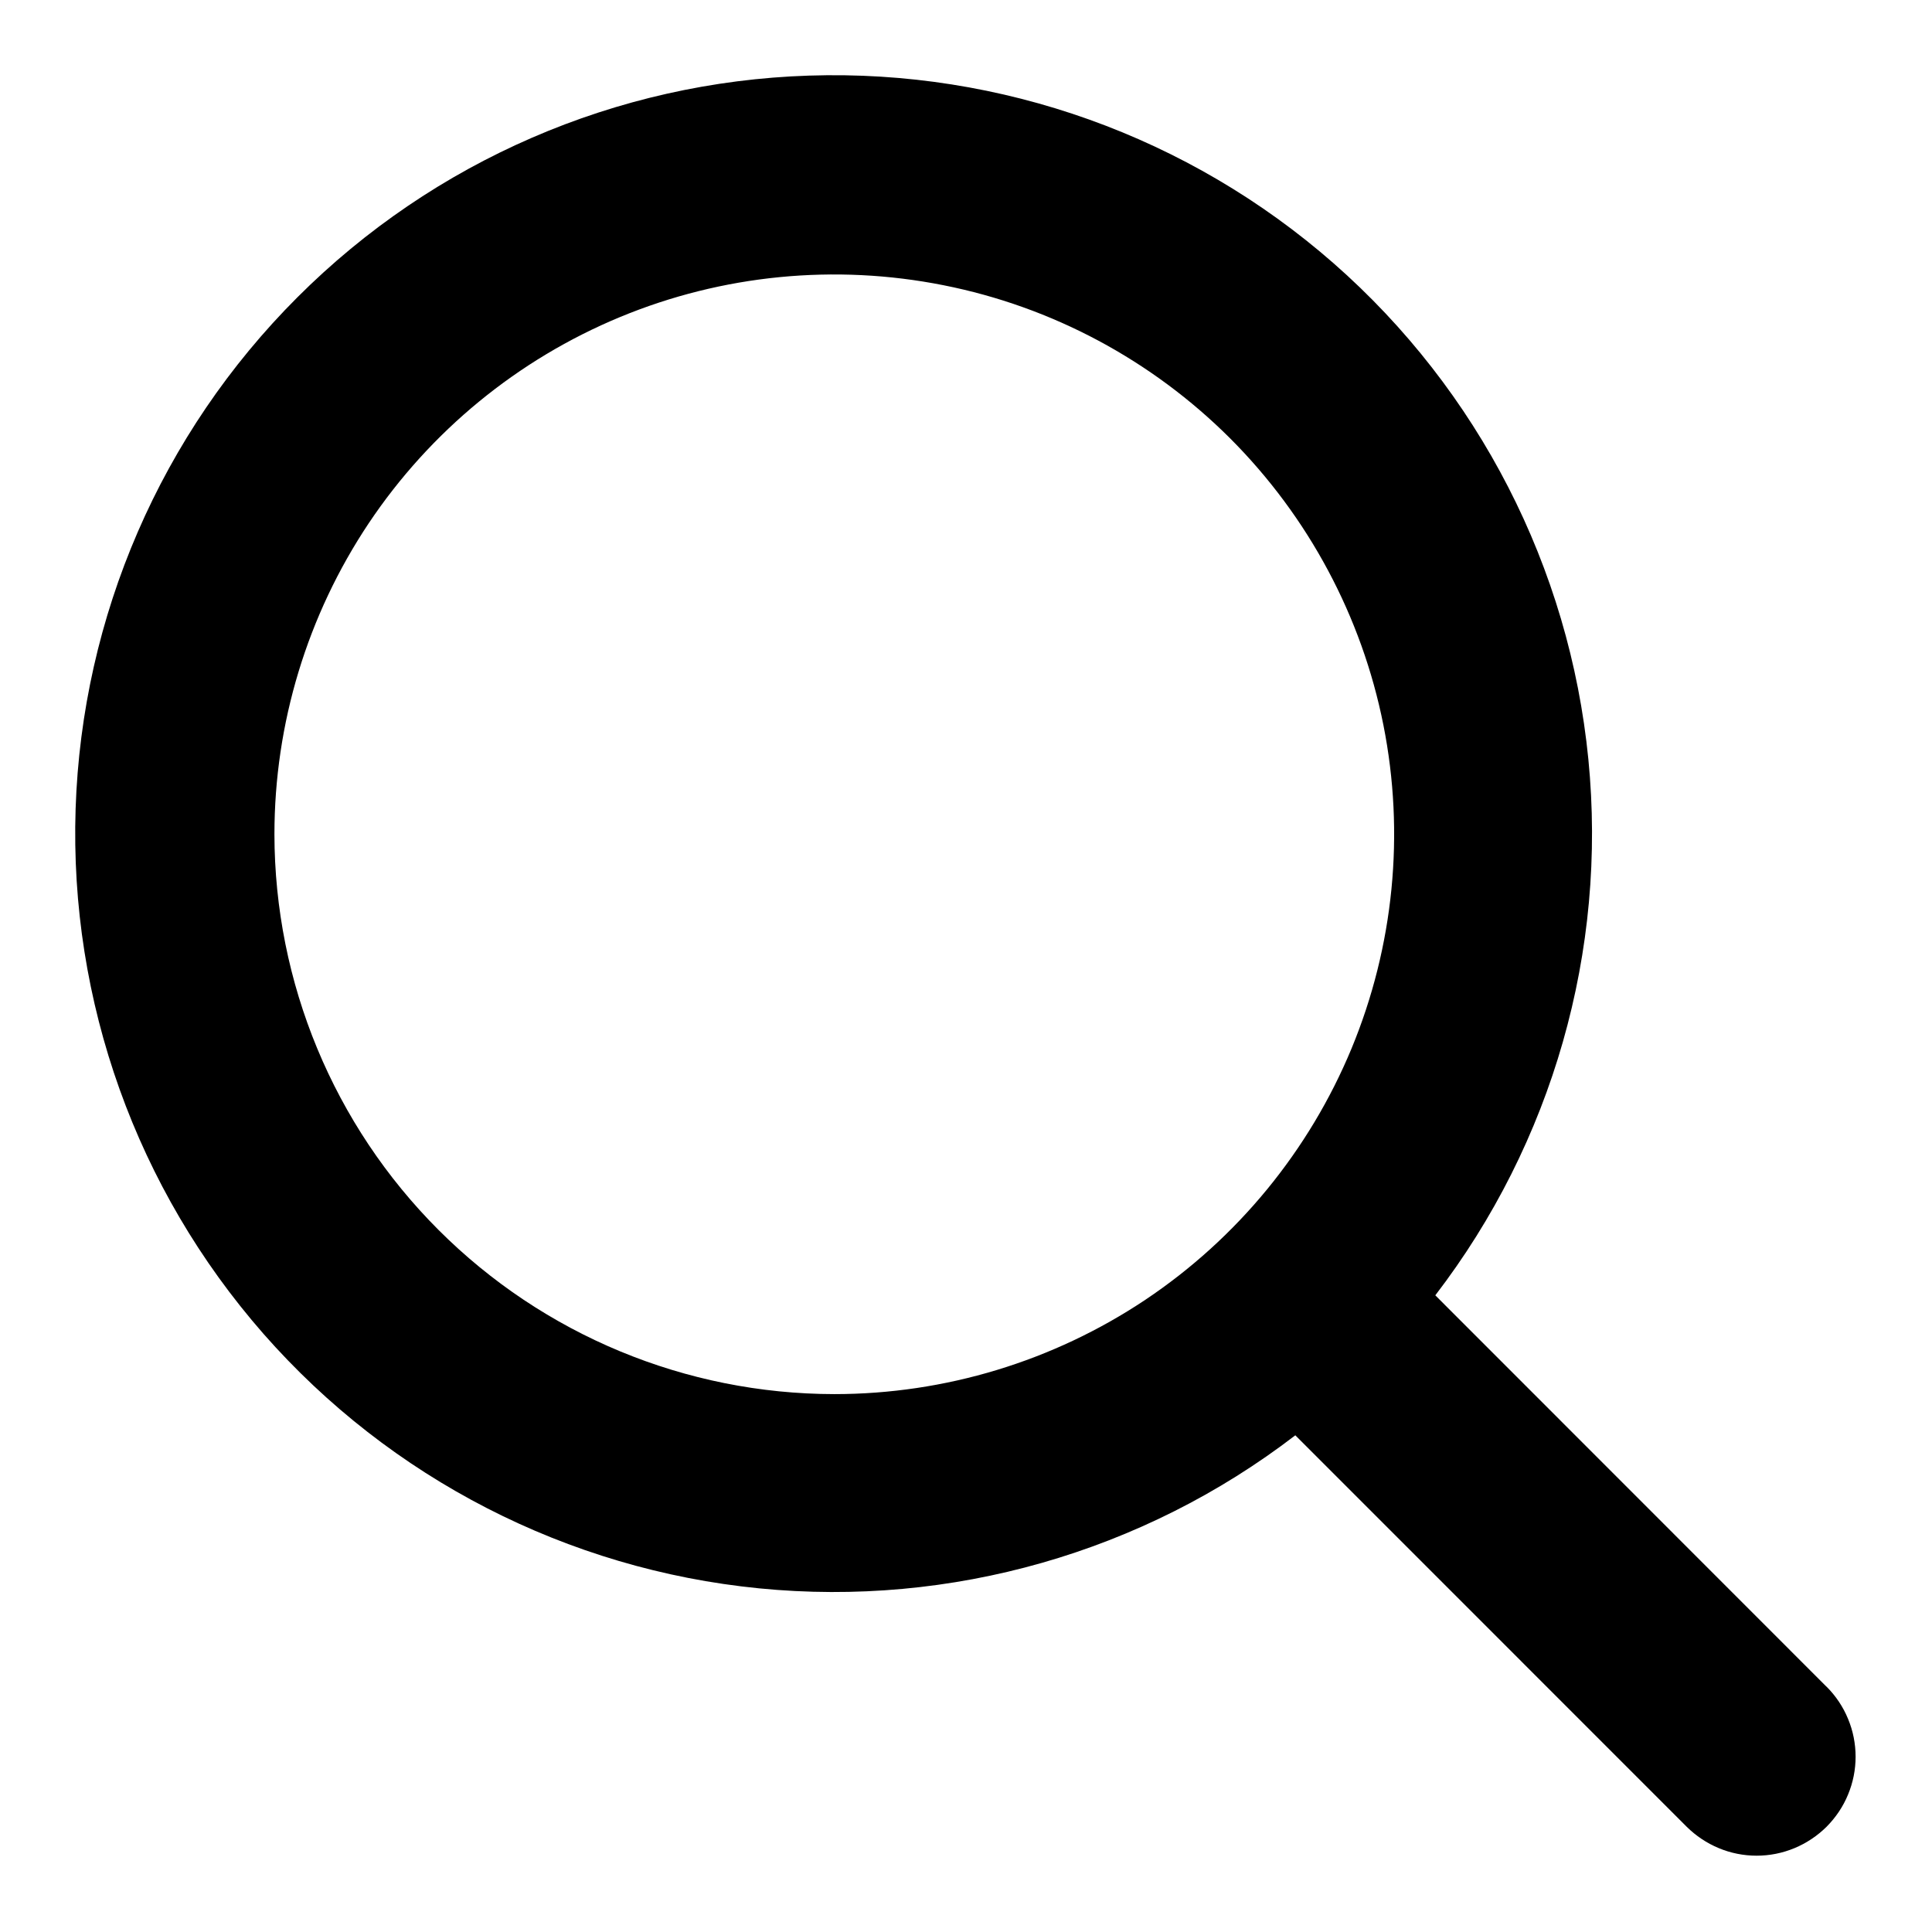
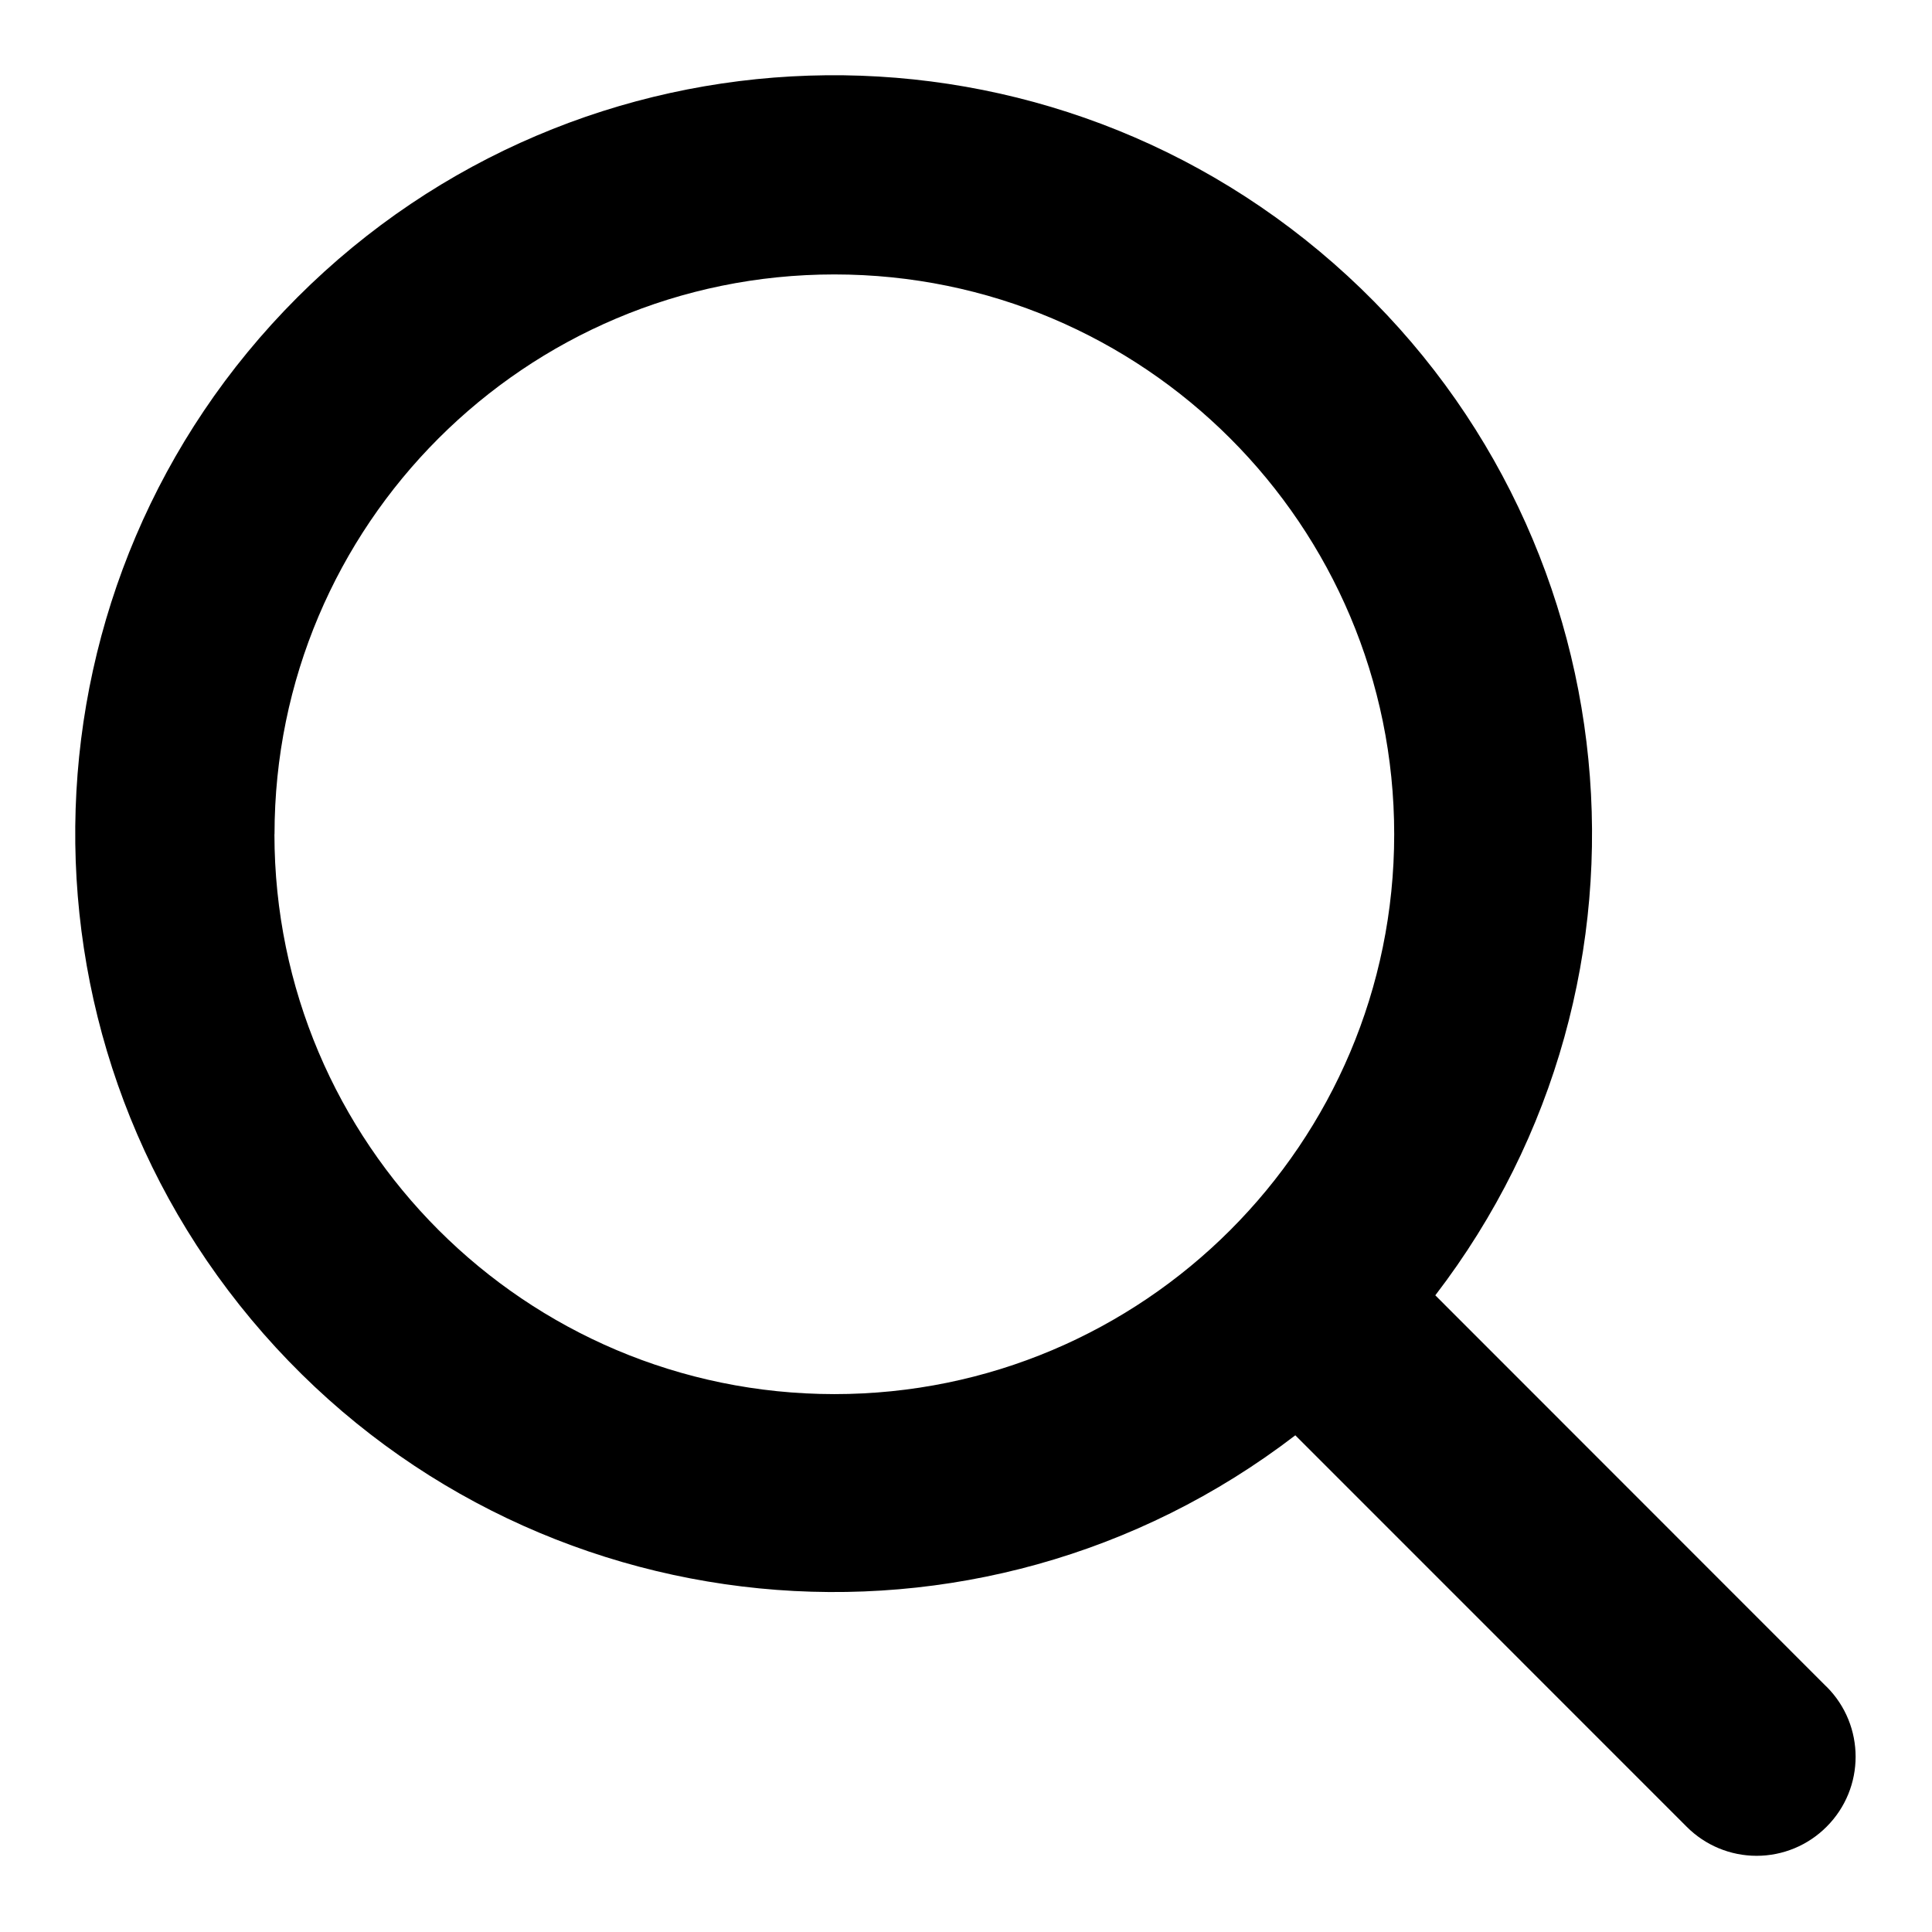
- <svg xmlns="http://www.w3.org/2000/svg" width="22" height="22" viewBox="0 0 22 22" fill="none">
-   <path d="M20.796 19.204L16.344 14.75C17.679 13.01 18.302 10.828 18.087 8.646C17.872 6.464 16.835 4.445 15.187 2.999C13.538 1.554 11.402 0.789 9.21 0.861C7.018 0.932 4.936 1.835 3.386 3.386C1.835 4.936 0.933 7.018 0.861 9.21C0.789 11.401 1.554 13.538 2.999 15.187C4.445 16.835 6.464 17.872 8.646 18.087C10.828 18.302 13.011 17.679 14.75 16.344L19.206 20.801C19.311 20.905 19.435 20.988 19.572 21.045C19.708 21.102 19.855 21.131 20.003 21.131C20.151 21.131 20.297 21.102 20.434 21.045C20.571 20.988 20.695 20.905 20.8 20.801C20.904 20.696 20.988 20.572 21.044 20.435C21.101 20.298 21.13 20.152 21.13 20.004C21.13 19.856 21.101 19.709 21.044 19.573C20.988 19.436 20.904 19.311 20.8 19.207L20.796 19.204ZM3.125 9.5C3.125 8.239 3.499 7.007 4.199 5.958C4.9 4.91 5.896 4.093 7.061 3.61C8.225 3.128 9.507 3.002 10.744 3.248C11.98 3.493 13.116 4.101 14.008 4.992C14.899 5.884 15.507 7.02 15.753 8.256C15.999 9.493 15.872 10.775 15.39 11.94C14.907 13.104 14.09 14.1 13.042 14.801C11.993 15.501 10.761 15.875 9.5 15.875C7.81 15.873 6.189 15.201 4.994 14.006C3.799 12.811 3.127 11.19 3.125 9.5Z" fill="black" />
+ <svg xmlns="http://www.w3.org/2000/svg" width="22" height="22" fill="none">
+   <path fill="#000" d="m20.796 19.204-4.452-4.454a8.636 8.636 0 1 0-1.594 1.594l4.456 4.457a1.124 1.124 0 0 0 1.594 0 1.127 1.127 0 0 0 0-1.594zM3.126 9.5A6.375 6.375 0 1 1 9.5 15.875 6.38 6.38 0 0 1 3.125 9.5" />
</svg>
